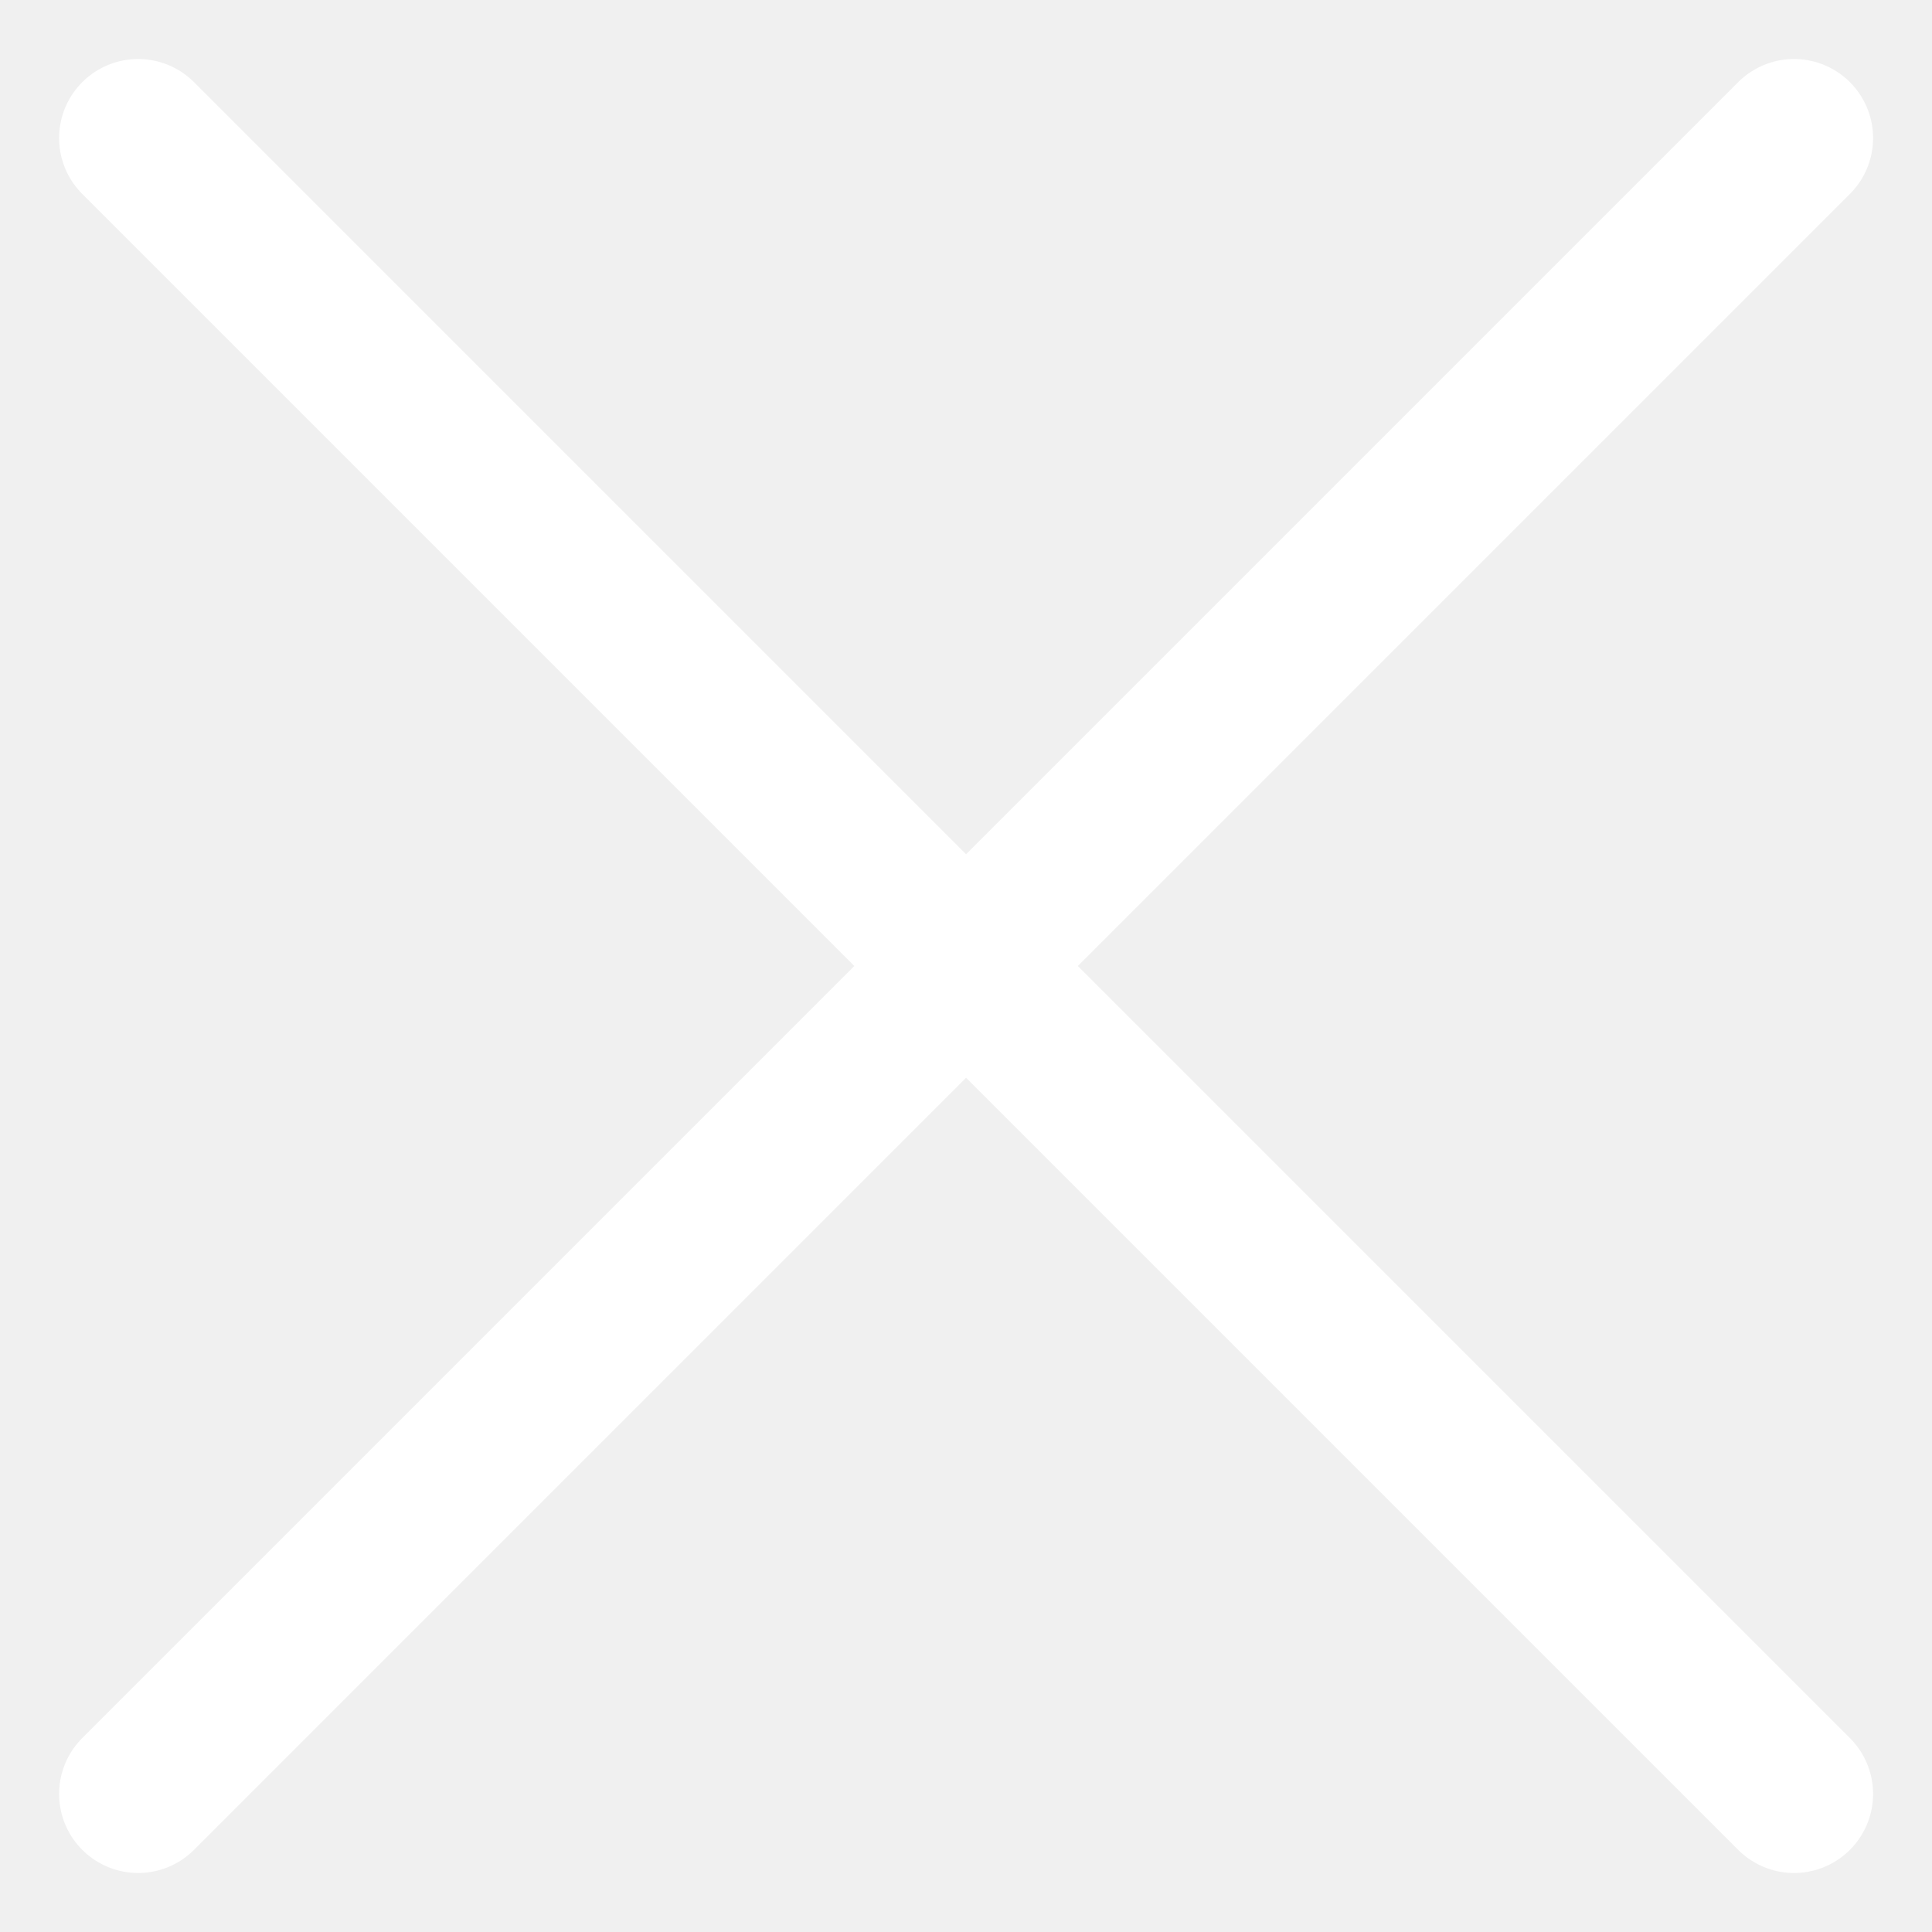
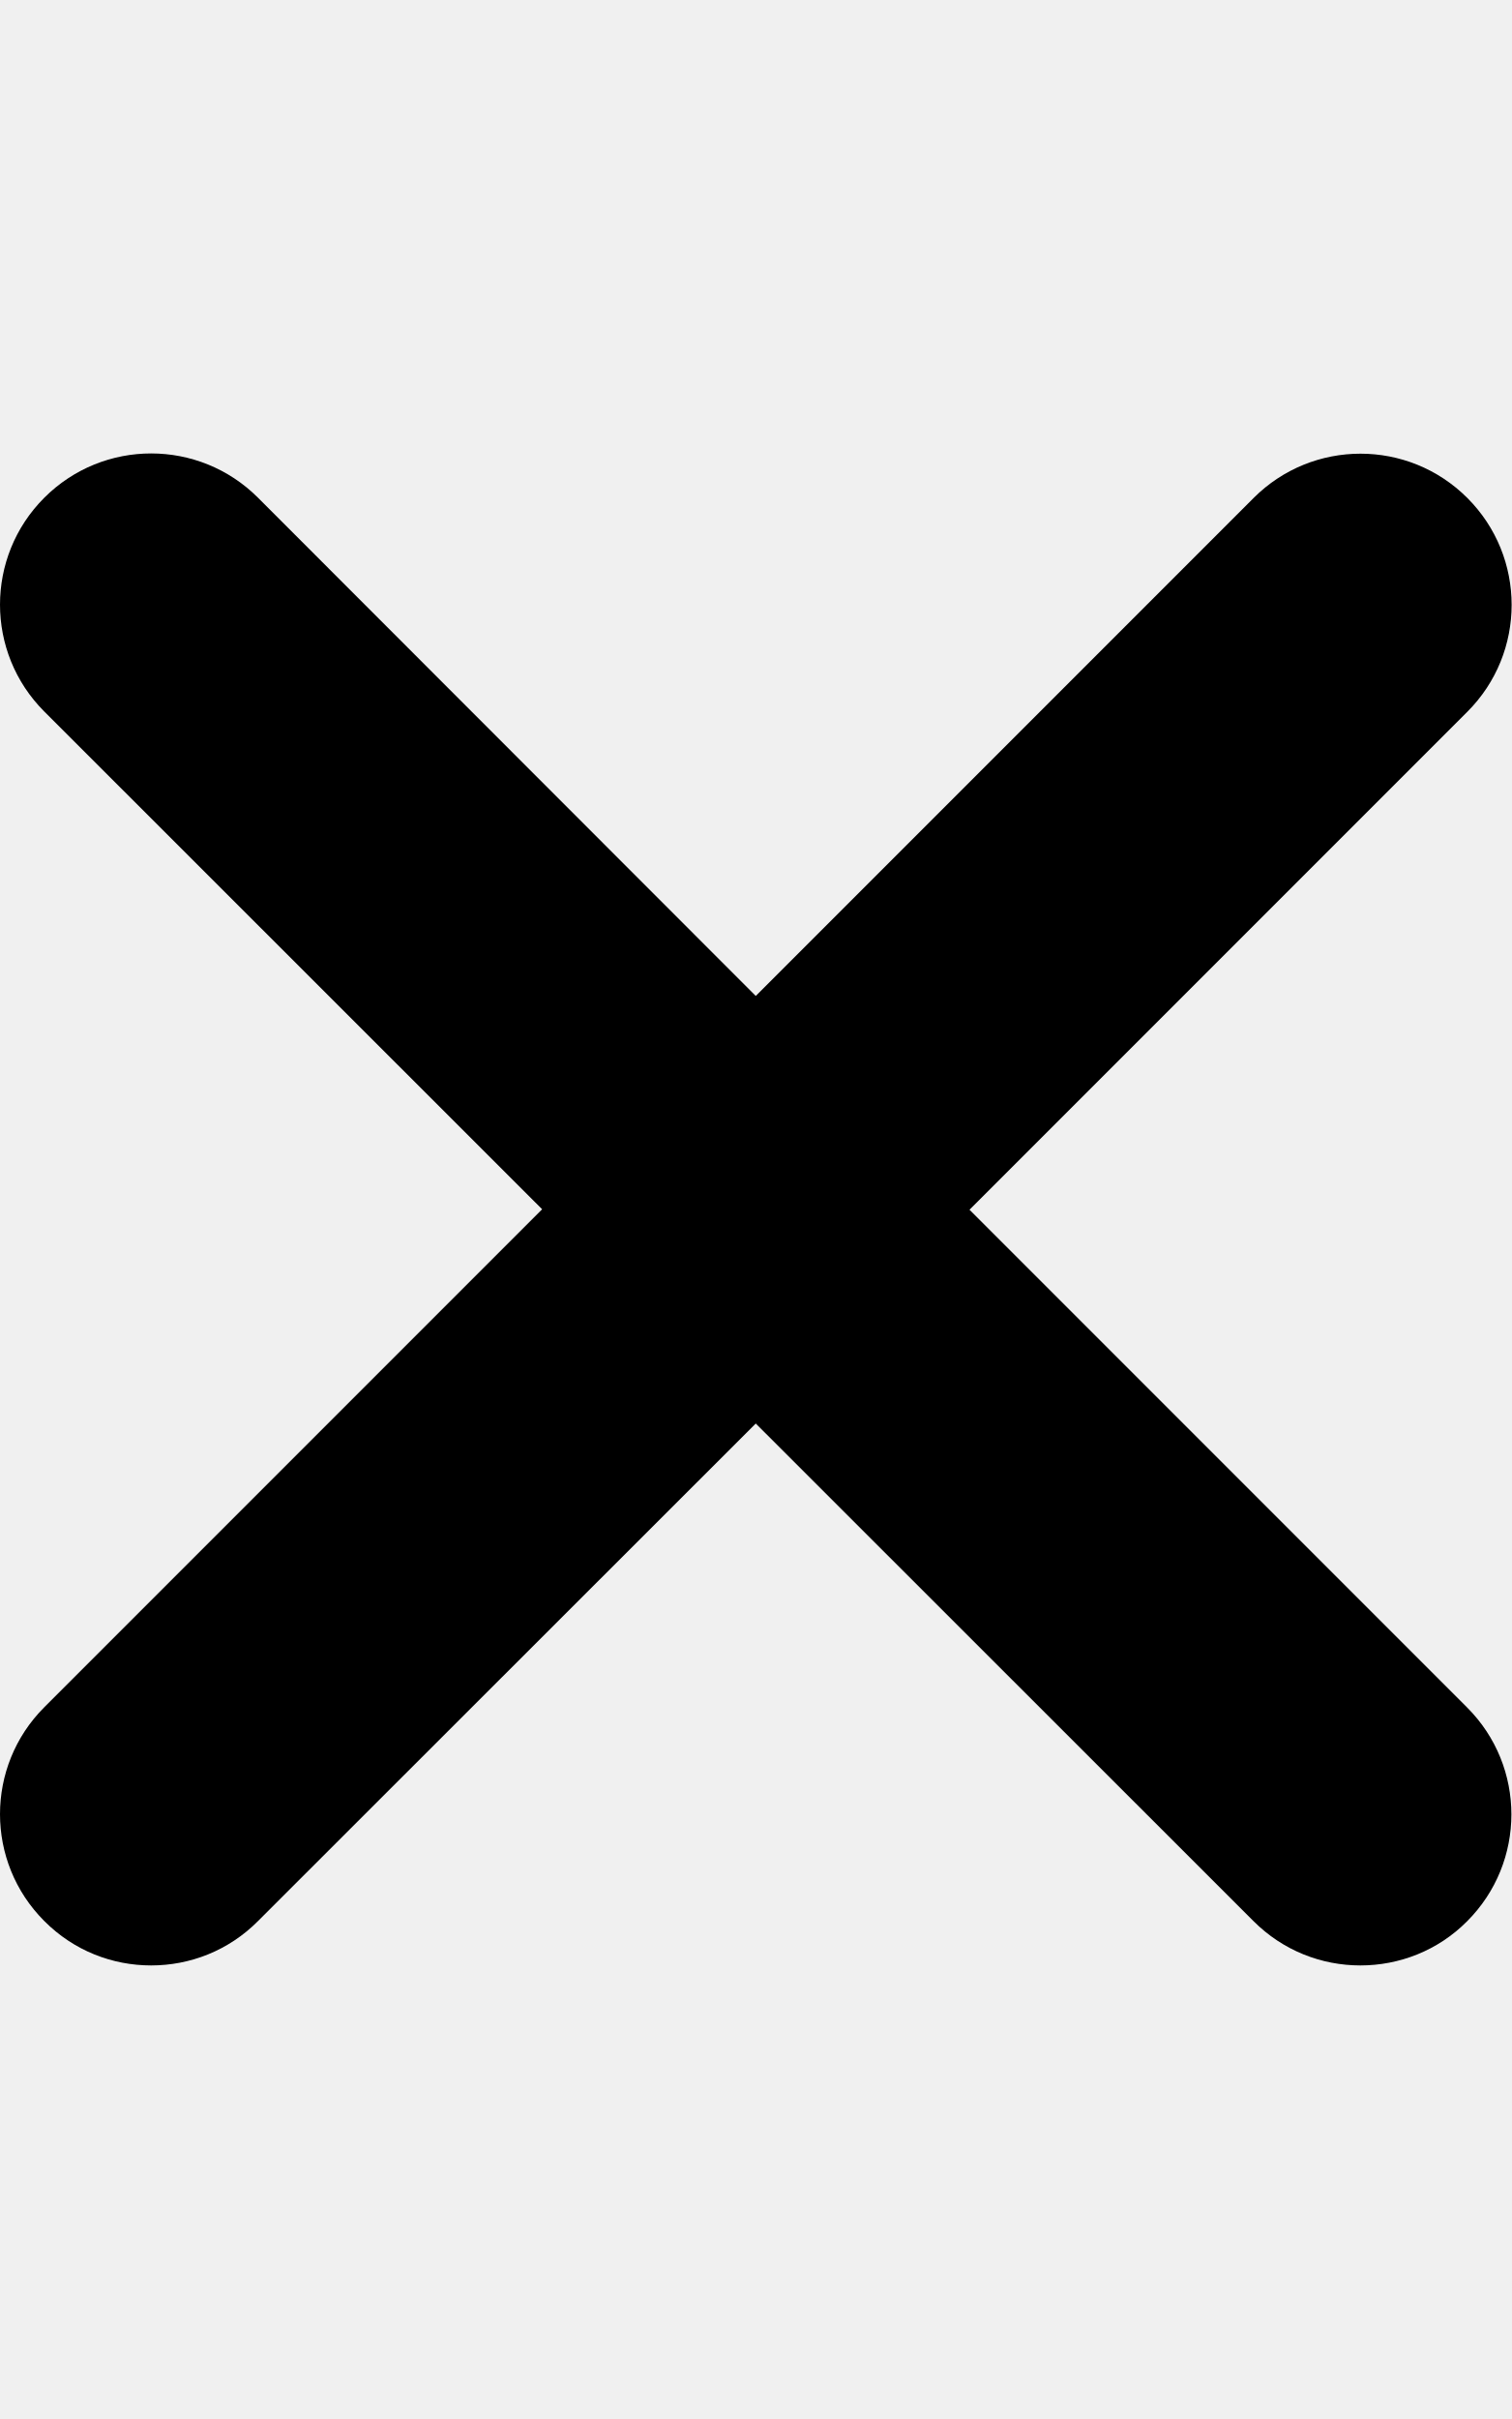
- <svg xmlns="http://www.w3.org/2000/svg" width="22" height="22" viewBox="0 0 22 22" fill="none">
-   <path d="M1.573 1.572L11.001 11M20.429 20.428L11.001 11M11.001 11L20.429 1.572M11.001 11L1.573 20.428" stroke="white" stroke-width="1.8" stroke-linecap="round" stroke-linejoin="round" />
+ <svg xmlns="http://www.w3.org/2000/svg" viewBox="0 0 320 512">
+   <path d="M310.6 361.4c12.5 12.5 12.5 32.75 0 45.25C304.4 412.9 296.2 416 288 416s-16.38-3.125-22.62-9.375L160 301.3L54.63 406.6C48.38 412.9 40.19 416 32 416S15.63 412.9 9.375 406.6c-12.5-12.5-12.5-32.75 0-45.25l105.4-105.4L9.375 150.6c-12.5-12.5-12.5-32.75 0-45.25s32.75-12.5 45.25 0L160 210.8l105.4-105.4c12.5-12.5 32.75-12.5 45.25 0s12.5 32.75 0 45.25l-105.4 105.4L310.6 361.4z" />
</svg>
